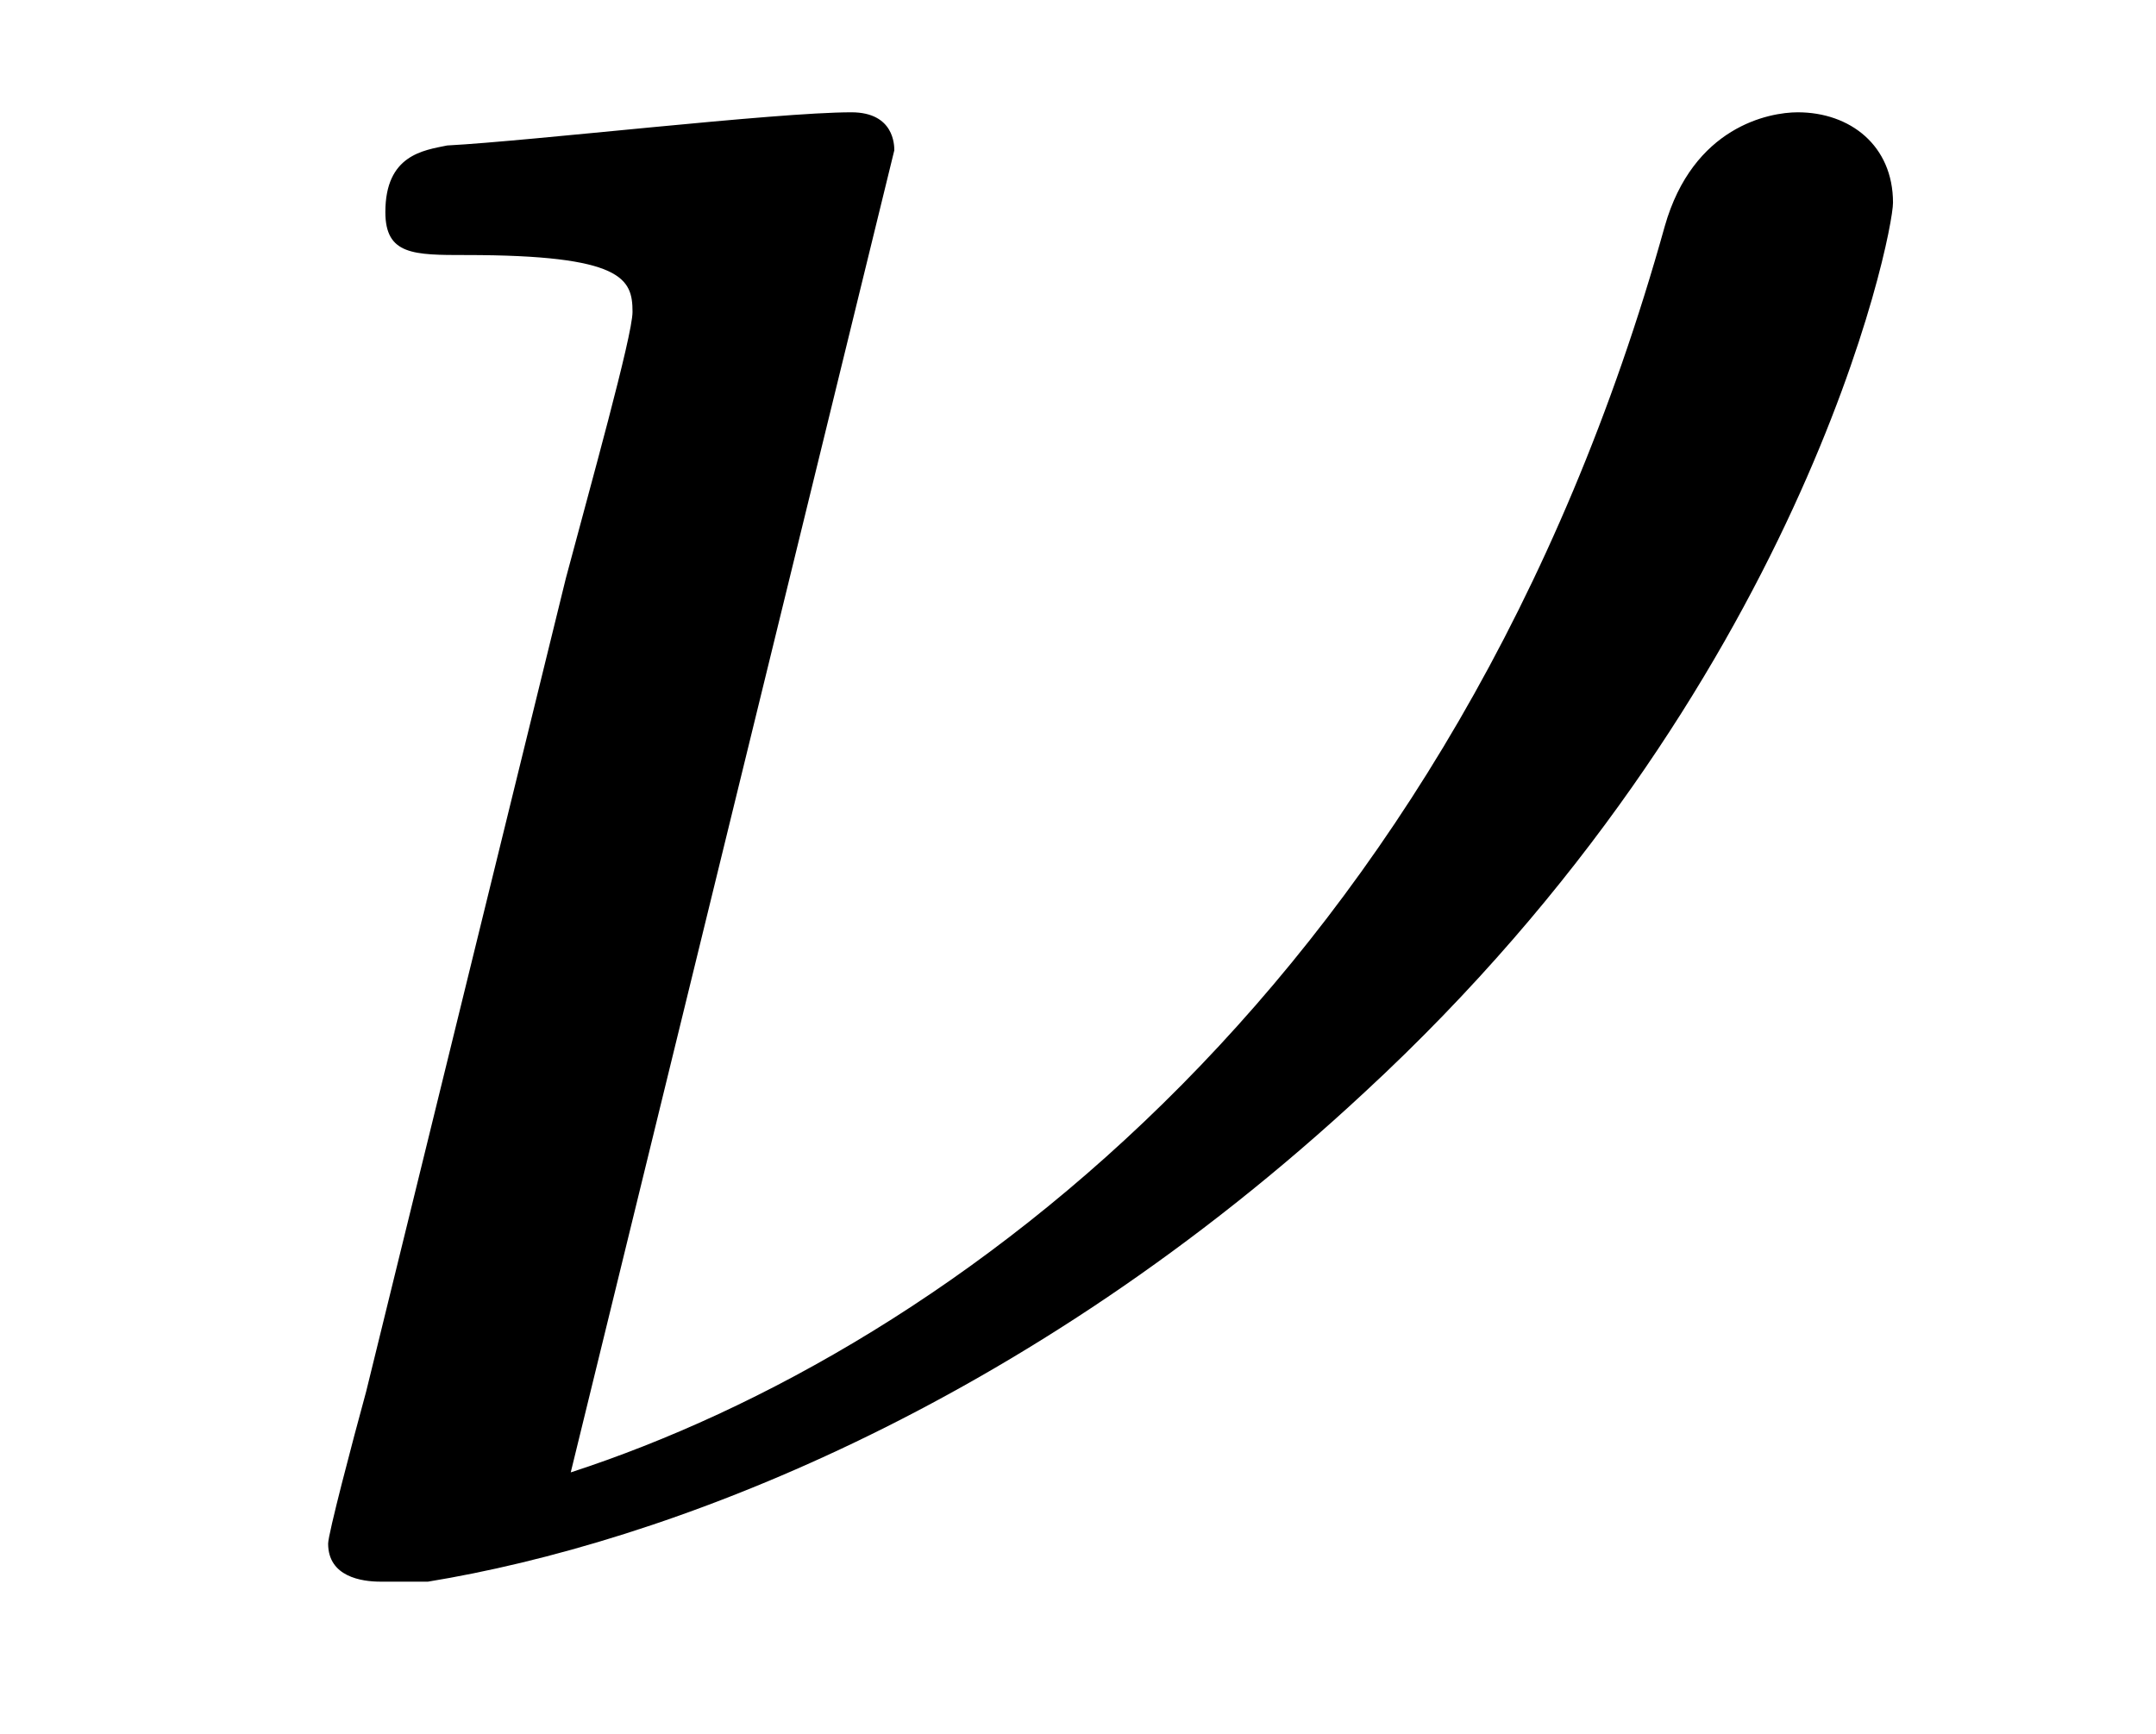
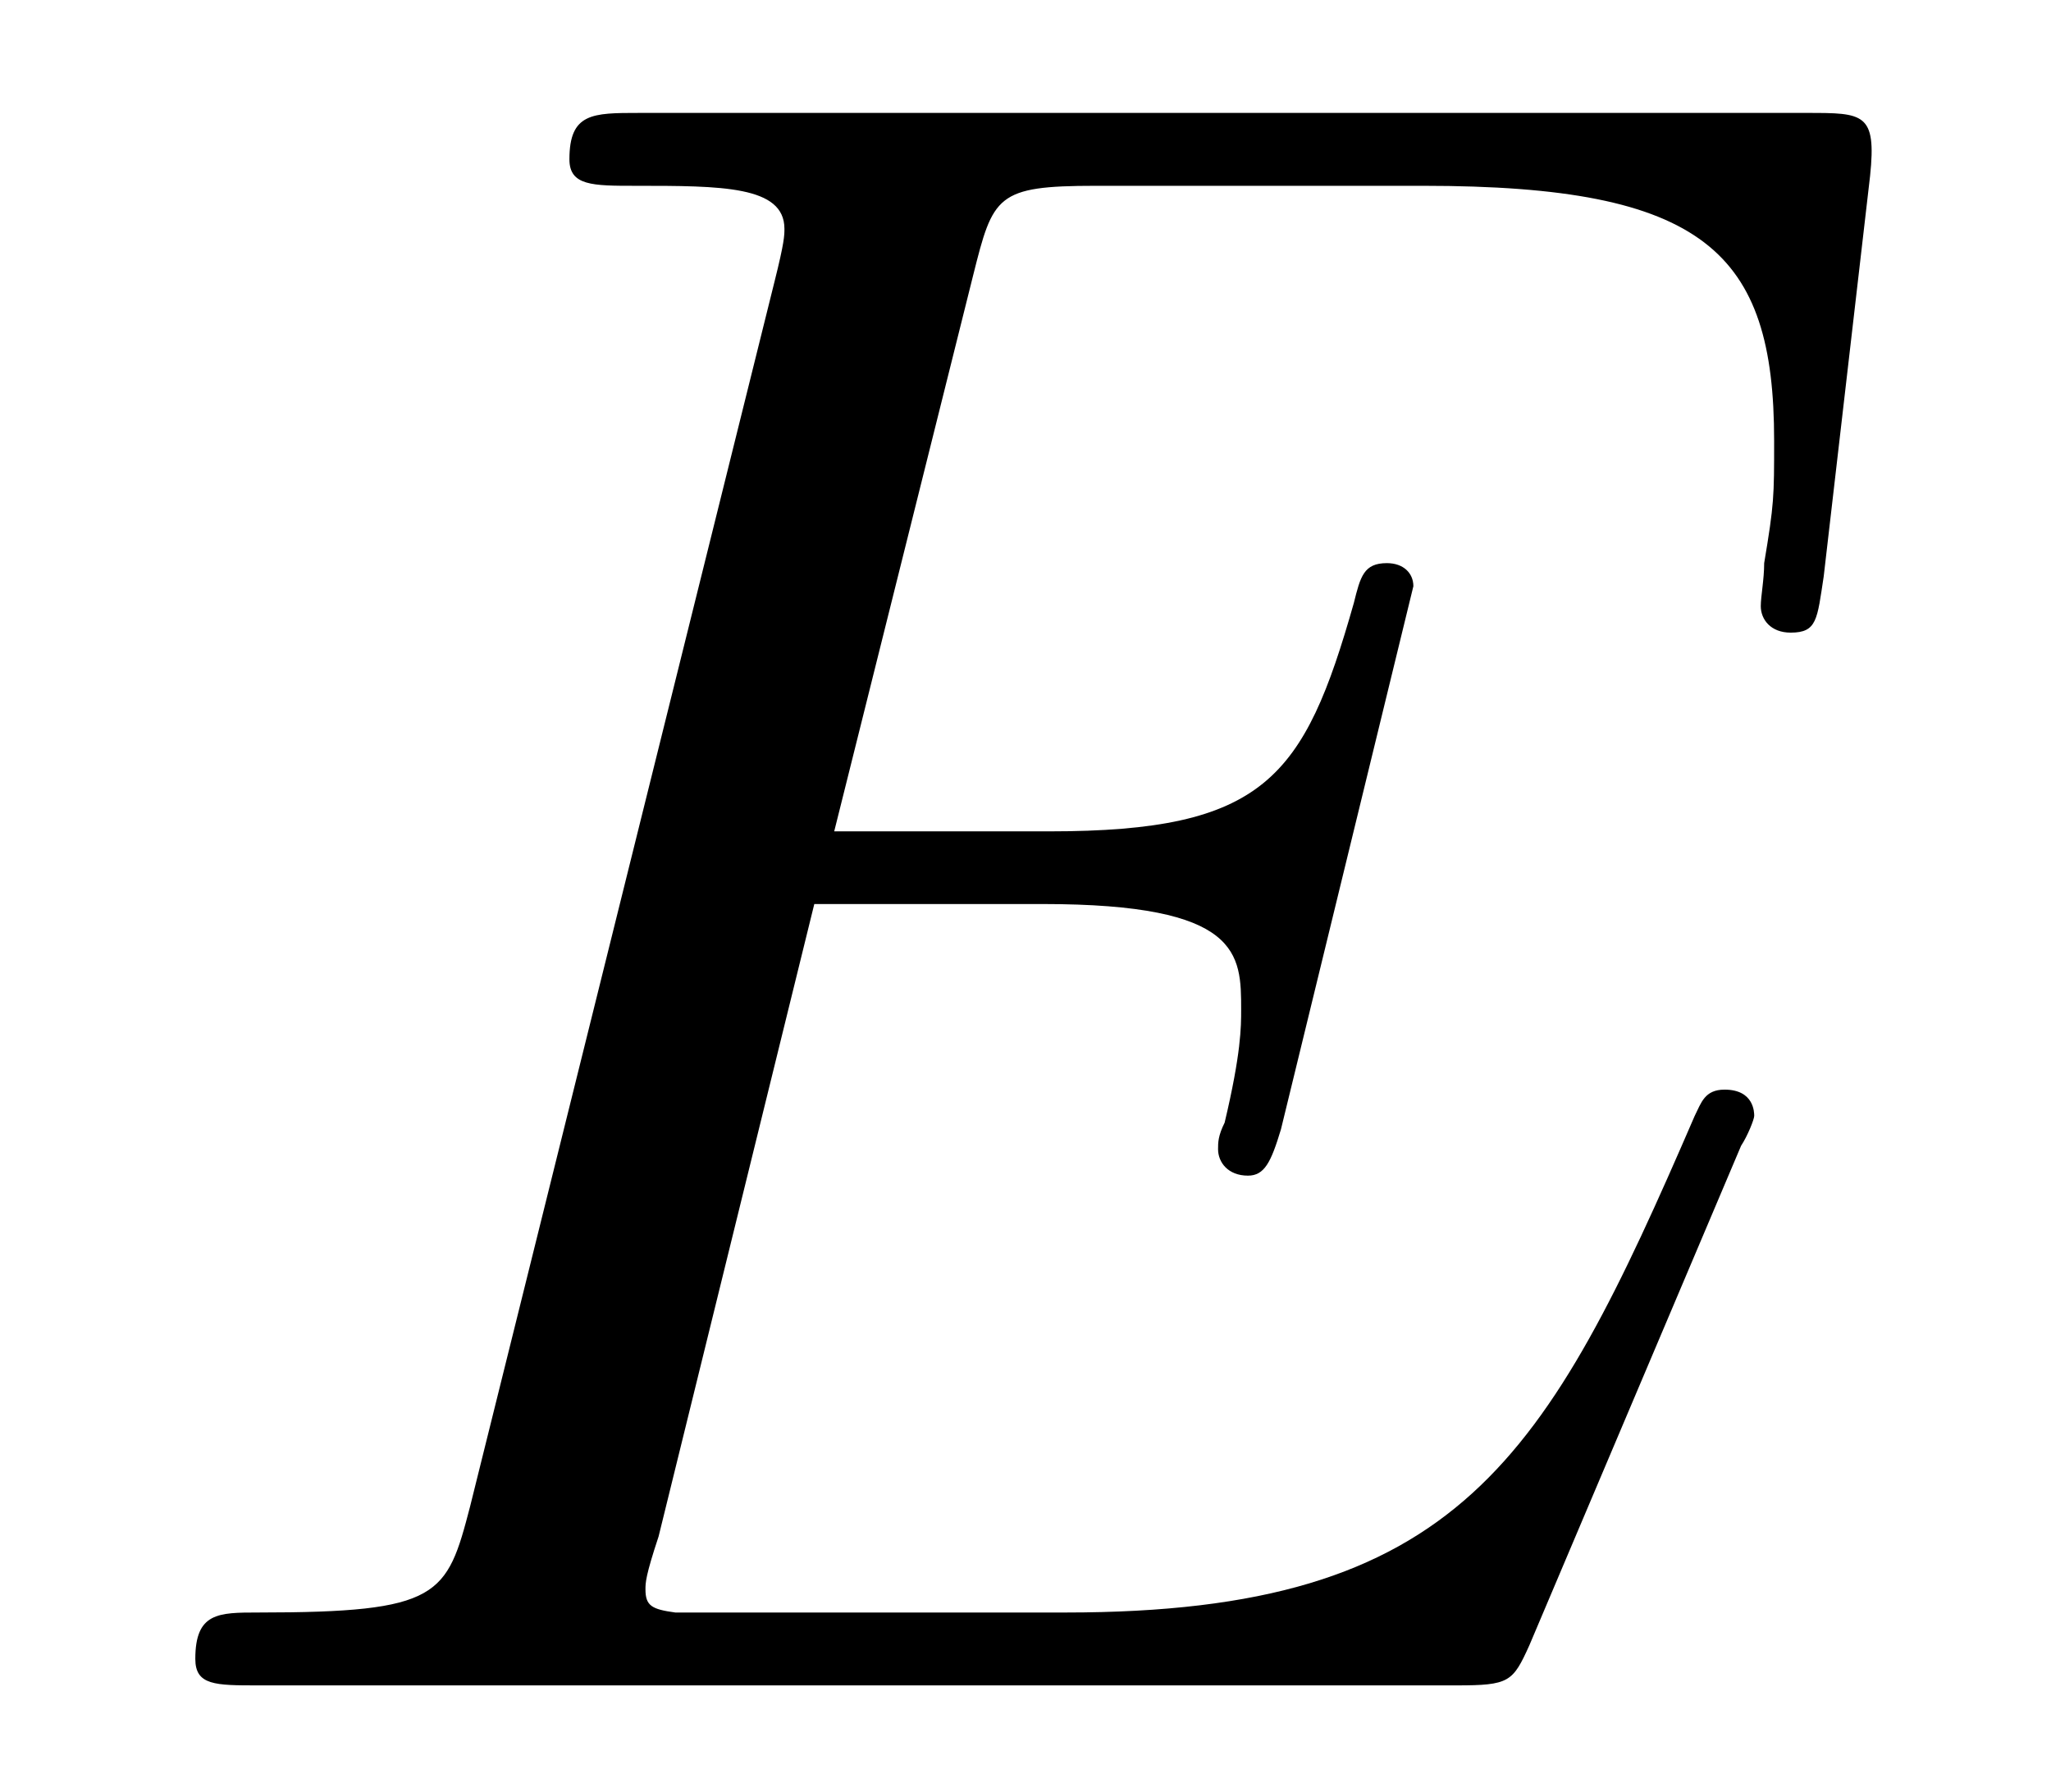
- <svg xmlns="http://www.w3.org/2000/svg" xmlns:xlink="http://www.w3.org/1999/xlink" viewBox="0 0 7.083 5.697" version="1.2">
+ <svg xmlns="http://www.w3.org/2000/svg" xmlns:xlink="http://www.w3.org/1999/xlink" viewBox="0 0 9.682 8.455" version="1.2">
  <defs>
    <g>
      <symbol overflow="visible" id="glyph0-0">
        <path style="stroke:none;" d="" />
      </symbol>
      <symbol overflow="visible" id="glyph0-1">
-         <path style="stroke:none;" d="M 2.438 -4.703 C 2.438 -4.719 2.438 -4.828 2.297 -4.828 C 2.047 -4.828 1.25 -4.734 0.969 -4.719 C 0.891 -4.703 0.766 -4.688 0.766 -4.5 C 0.766 -4.359 0.859 -4.359 1.031 -4.359 C 1.547 -4.359 1.578 -4.281 1.578 -4.172 C 1.578 -4.094 1.438 -3.594 1.359 -3.297 L 0.703 -0.625 C 0.656 -0.453 0.578 -0.156 0.578 -0.125 C 0.578 -0.016 0.688 0 0.75 0 L 0.906 0 C 1.672 -0.125 2.859 -0.562 3.984 -1.609 C 5.422 -2.938 5.719 -4.422 5.719 -4.531 C 5.719 -4.719 5.578 -4.828 5.406 -4.828 C 5.312 -4.828 5.062 -4.781 4.969 -4.453 C 4.281 -1.984 2.625 -0.766 1.375 -0.359 Z M 2.438 -4.703 " />
+         <path style="stroke:none;" d="M 7.719 -2.547 C 7.75 -2.594 7.781 -2.672 7.781 -2.688 C 7.781 -2.703 7.781 -2.812 7.641 -2.812 C 7.547 -2.812 7.531 -2.75 7.5 -2.688 C 6.797 -1.062 6.391 -0.344 4.531 -0.344 L 2.938 -0.344 C 2.781 -0.344 2.766 -0.344 2.688 -0.344 C 2.578 -0.359 2.547 -0.375 2.547 -0.453 C 2.547 -0.484 2.547 -0.516 2.609 -0.703 L 3.344 -3.688 L 4.422 -3.688 C 5.359 -3.688 5.359 -3.453 5.359 -3.188 C 5.359 -3.109 5.359 -2.984 5.281 -2.656 C 5.25 -2.594 5.25 -2.562 5.25 -2.531 C 5.25 -2.469 5.297 -2.406 5.391 -2.406 C 5.469 -2.406 5.5 -2.469 5.547 -2.625 L 6.172 -5.188 C 6.172 -5.25 6.125 -5.297 6.047 -5.297 C 5.938 -5.297 5.922 -5.234 5.891 -5.109 C 5.656 -4.281 5.469 -4.031 4.453 -4.031 L 3.438 -4.031 L 4.094 -6.656 C 4.188 -7.031 4.203 -7.078 4.672 -7.078 L 6.219 -7.078 C 7.547 -7.078 7.875 -6.766 7.875 -5.875 C 7.875 -5.609 7.875 -5.578 7.828 -5.297 C 7.828 -5.219 7.812 -5.141 7.812 -5.094 C 7.812 -5.031 7.859 -4.969 7.953 -4.969 C 8.078 -4.969 8.078 -5.031 8.109 -5.234 L 8.328 -7.125 C 8.359 -7.422 8.297 -7.422 8.031 -7.422 L 2.516 -7.422 C 2.297 -7.422 2.188 -7.422 2.188 -7.203 C 2.188 -7.078 2.297 -7.078 2.5 -7.078 C 2.906 -7.078 3.203 -7.078 3.203 -6.875 C 3.203 -6.844 3.203 -6.812 3.156 -6.625 L 1.719 -0.844 C 1.609 -0.422 1.578 -0.344 0.719 -0.344 C 0.531 -0.344 0.422 -0.344 0.422 -0.125 C 0.422 0 0.516 0 0.719 0 L 6.375 0 C 6.625 0 6.641 -0.016 6.719 -0.188 Z M 7.719 -2.547 " />
      </symbol>
    </g>
-     <clipPath id="clip1">
-       <path d="M 1 0 L 7 0 L 7 5.695 L 1 5.695 Z M 1 0 " />
-     </clipPath>
  </defs>
  <g id="surface1">
-     <g clip-path="url(#clip1)" clip-rule="nonzero">
-       <g style="fill:rgb(0%,0%,0%);fill-opacity:1;">
-         <use xlink:href="#glyph0-1" x="0.5" y="5.197" />
-       </g>
+     <g style="fill:rgb(0%,0%,0%);fill-opacity:1;">
+       <use xlink:href="#glyph0-1" x="0.5" y="7.955" />
    </g>
  </g>
</svg>
